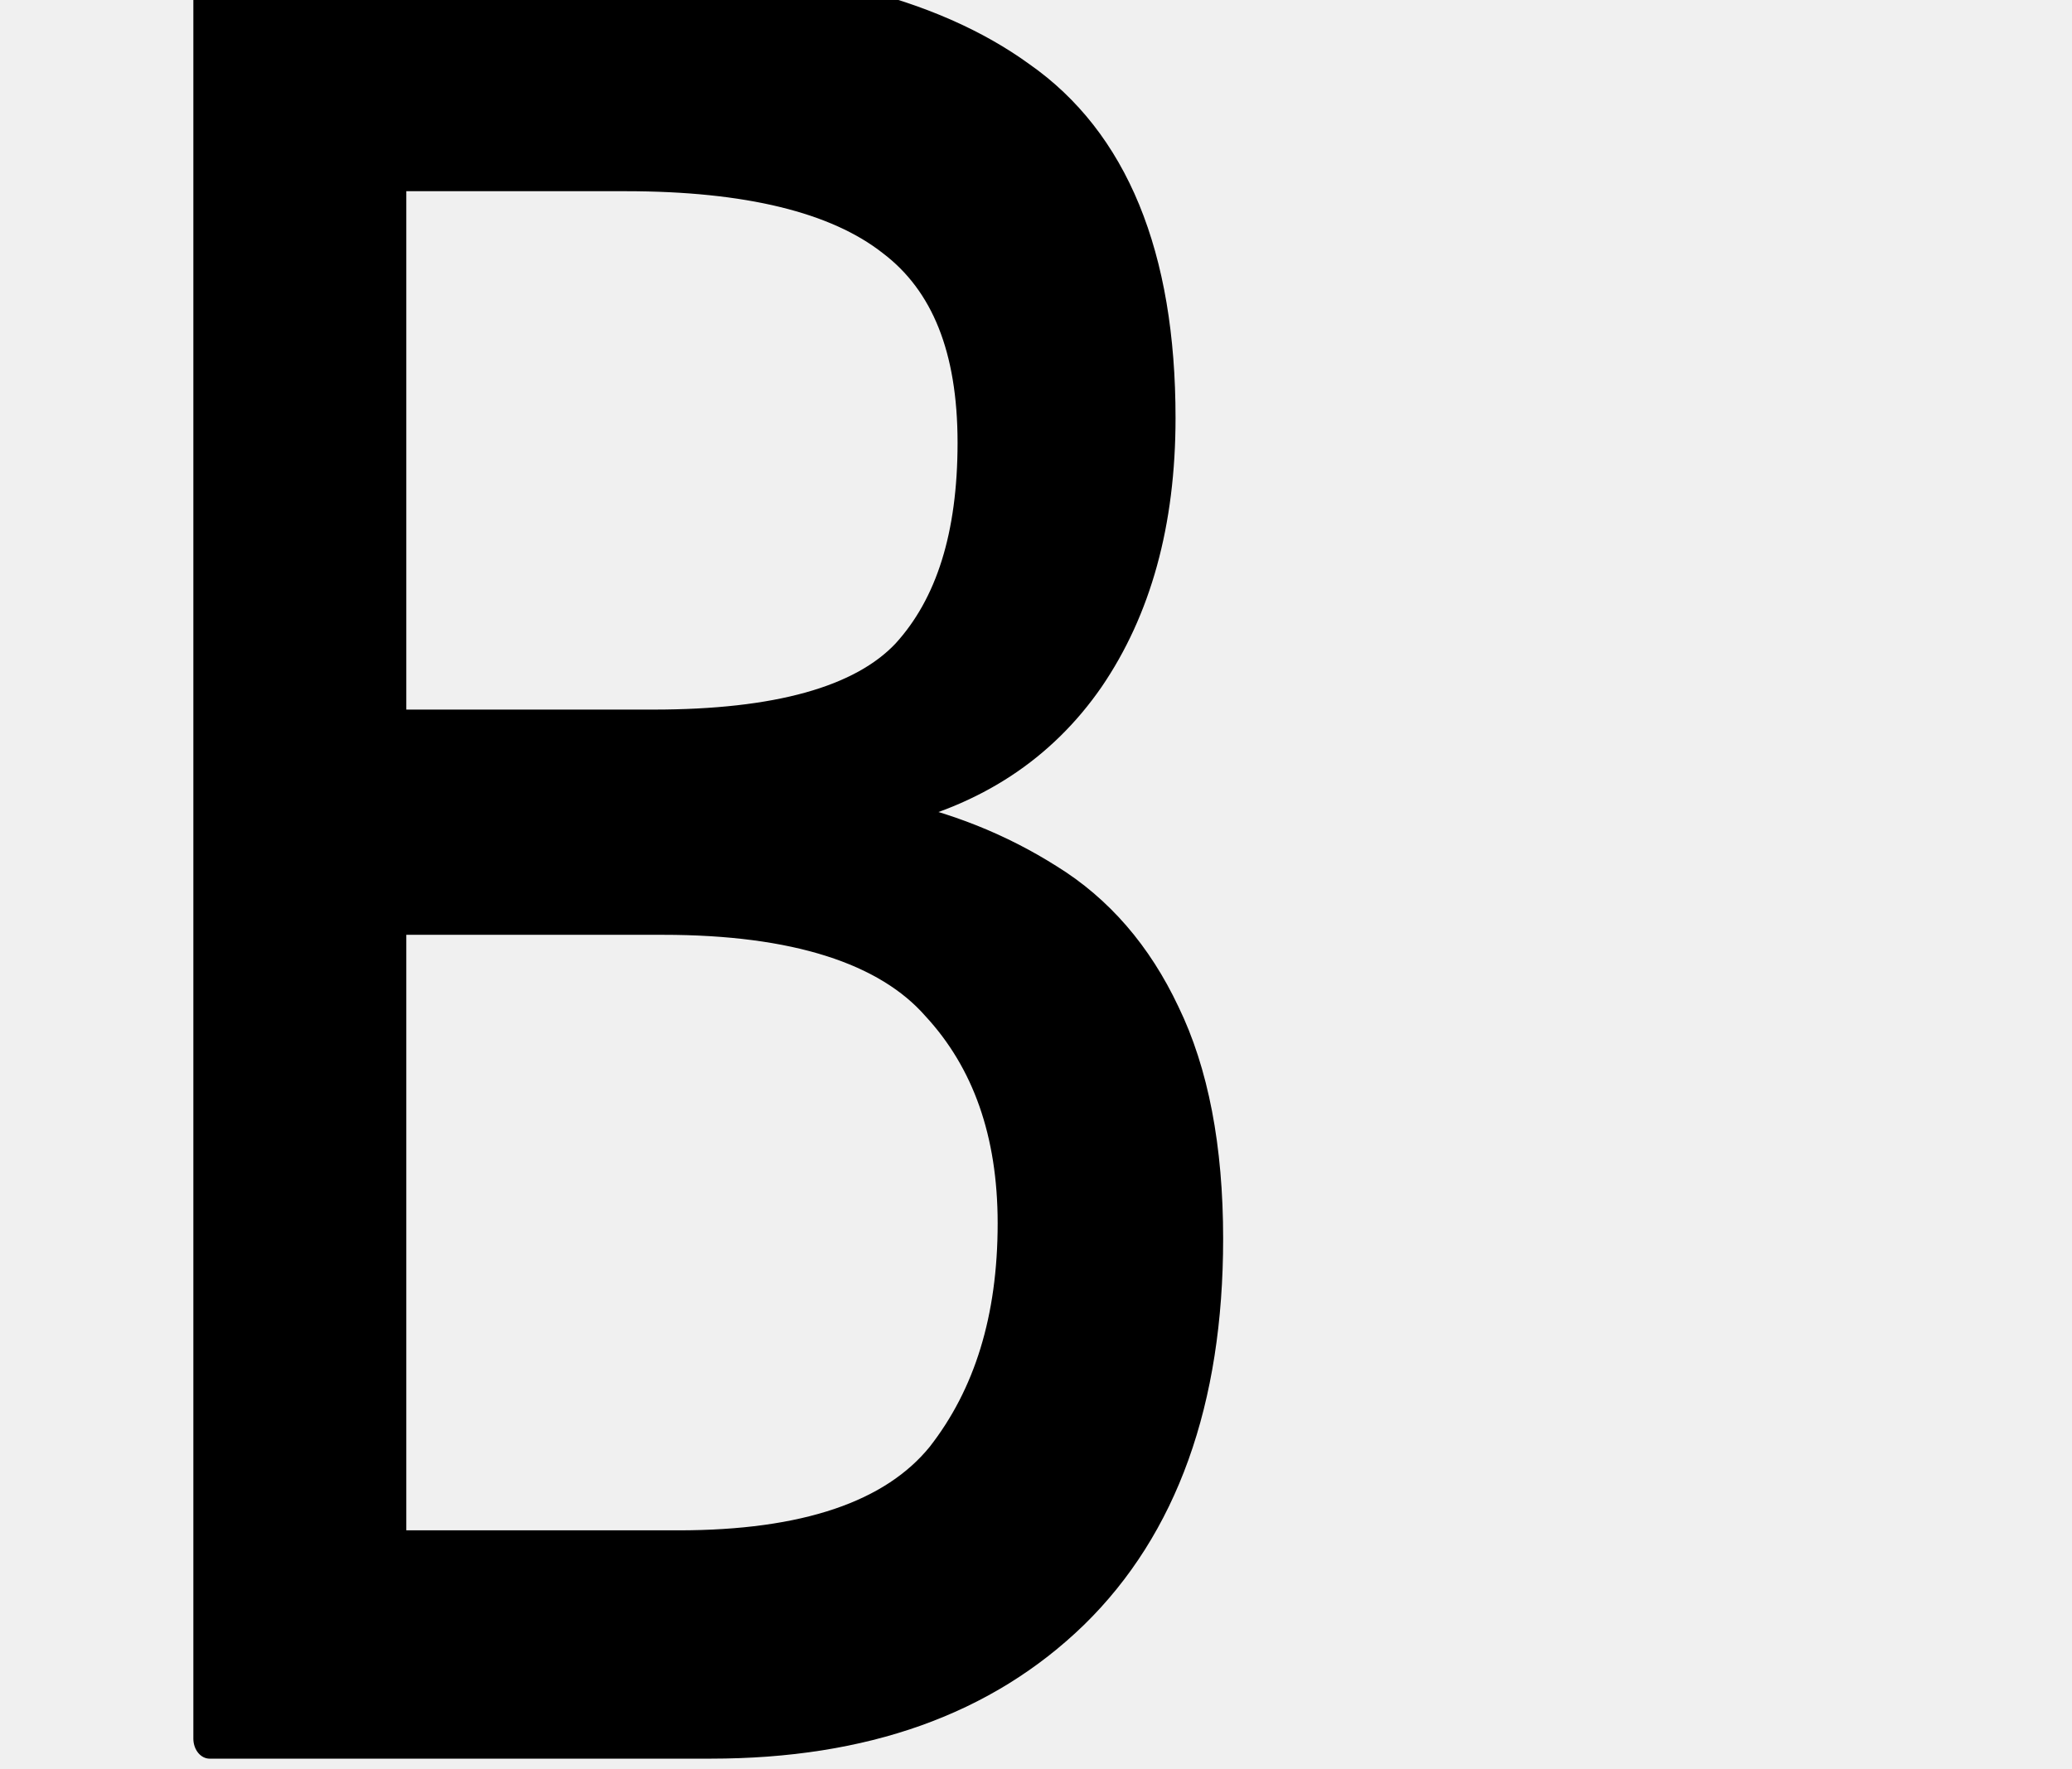
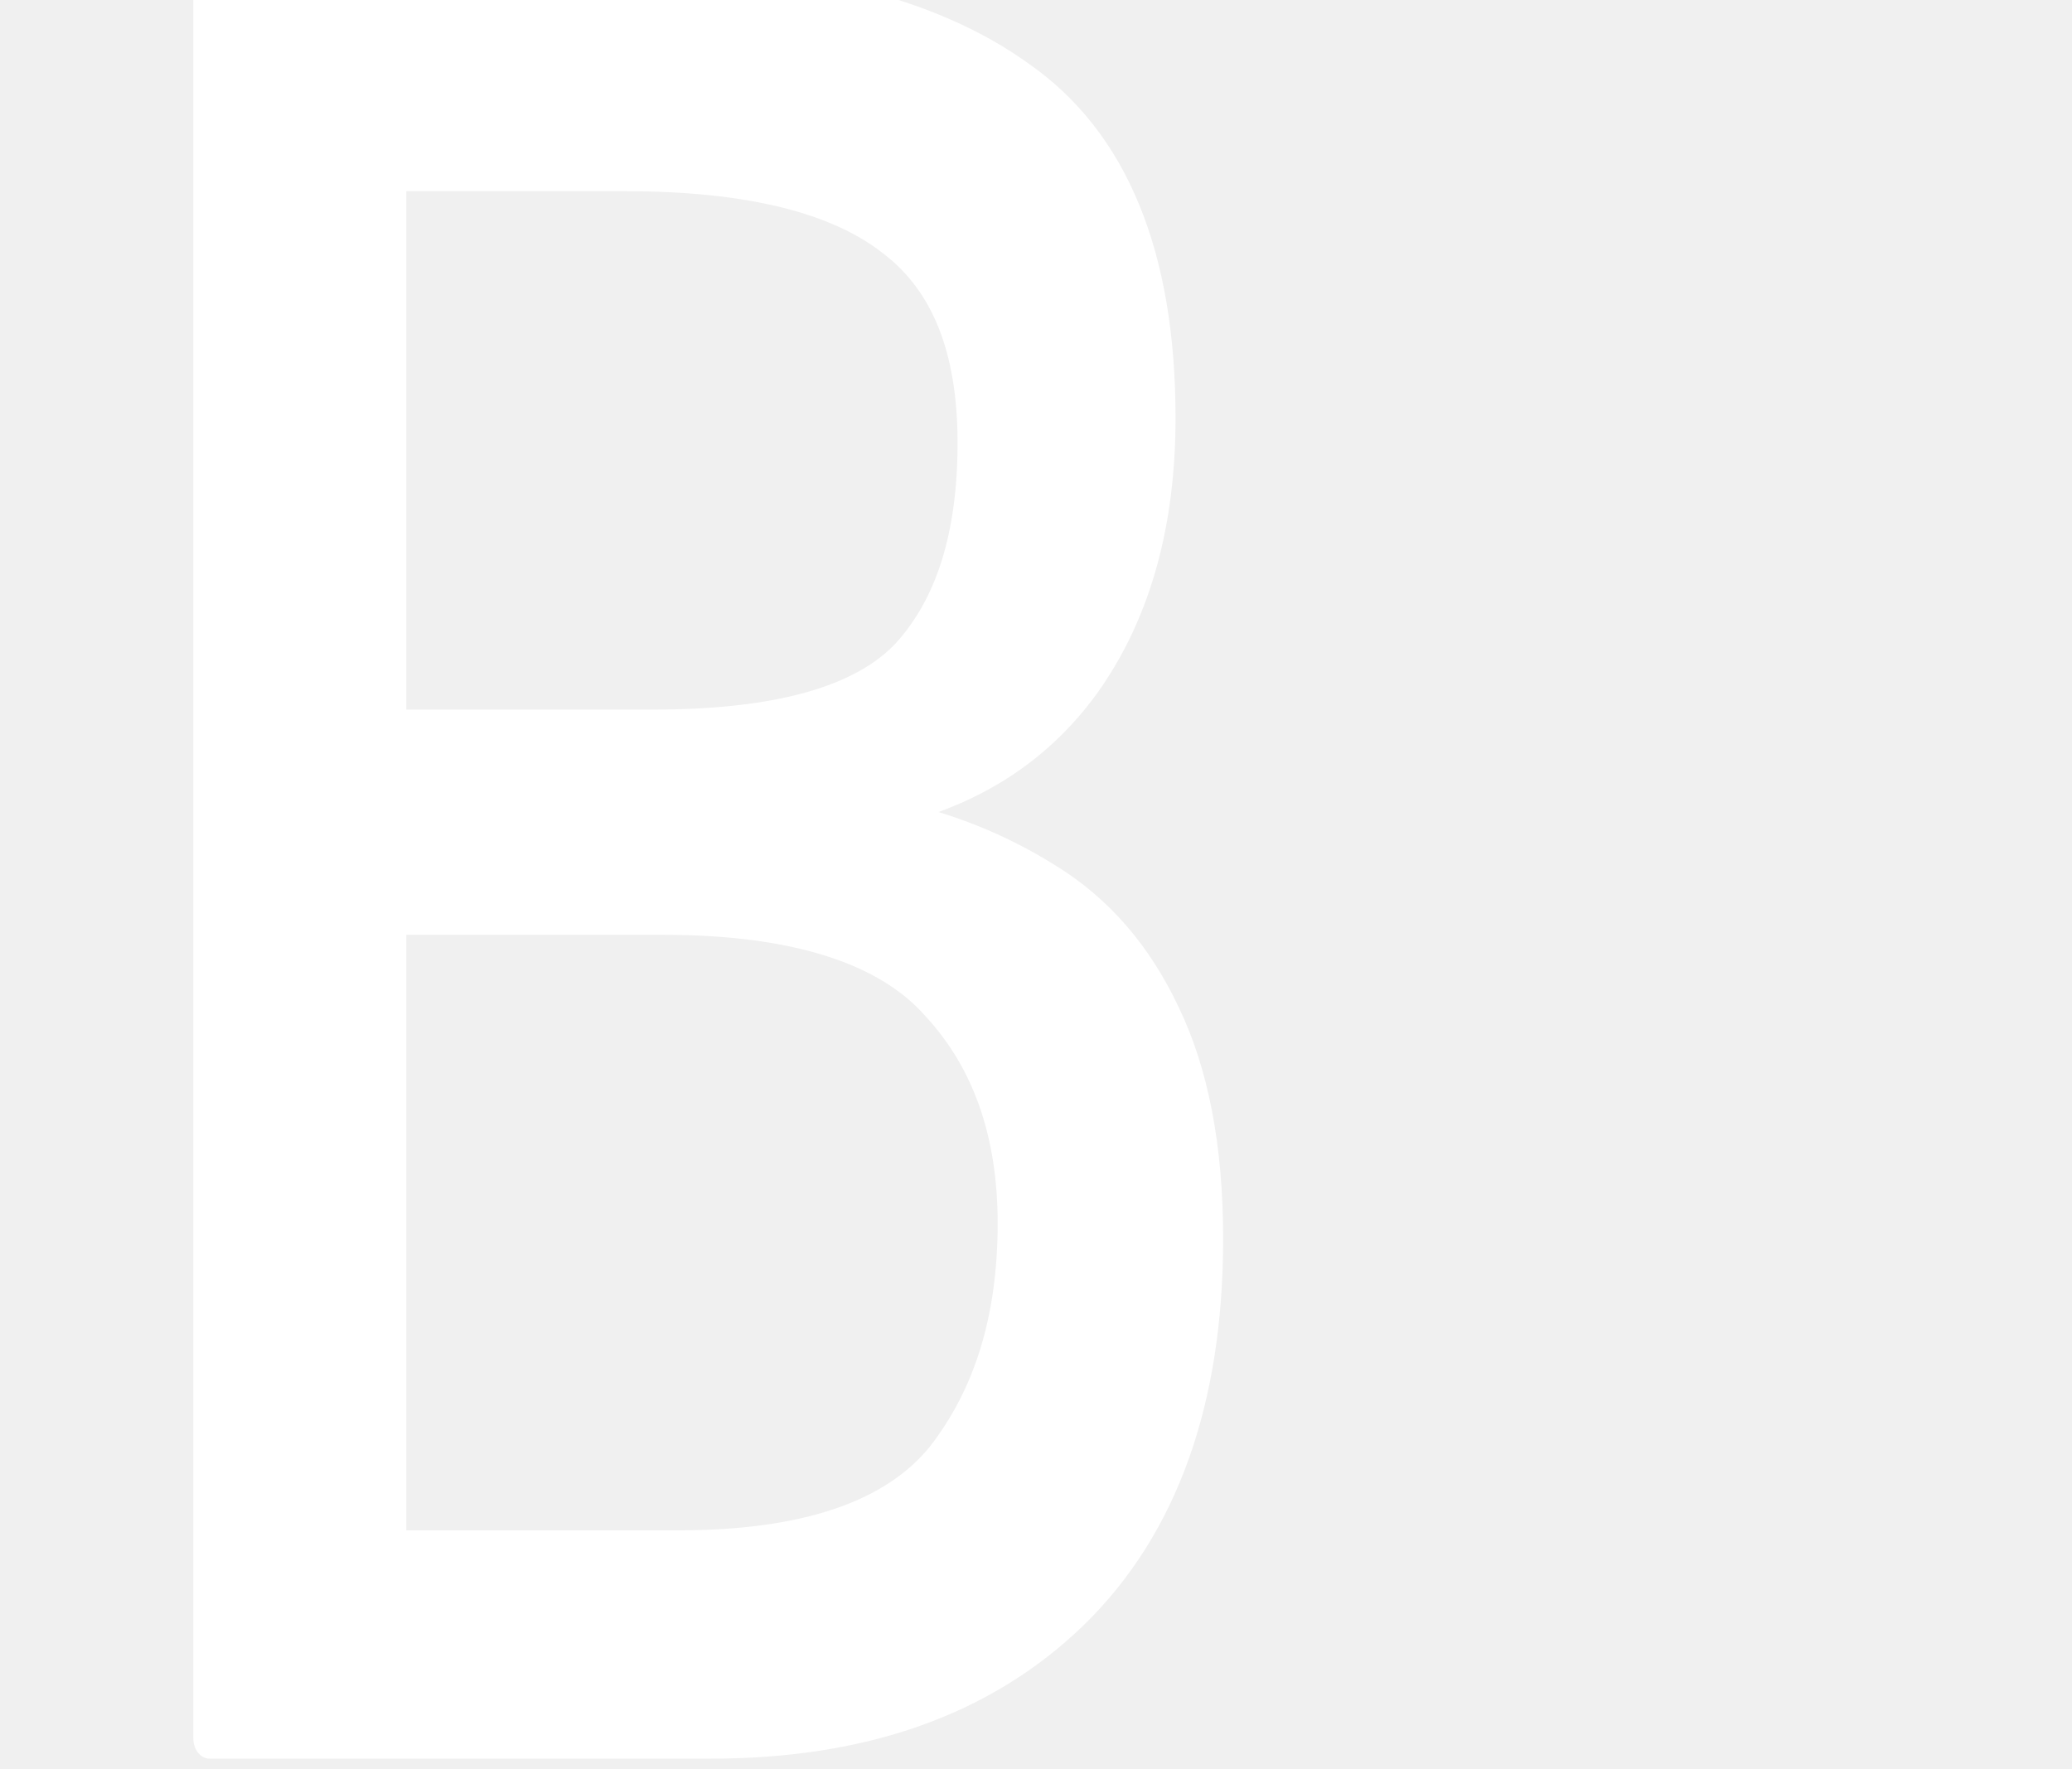
<svg xmlns="http://www.w3.org/2000/svg" width="44" height="37.575" viewBox="0 0 11.642 9.942" version="1.1" id="svg1">
  <defs id="defs1" />
-   <g id="layer1" transform="translate(-0.5291527,-1.379168)">
-     <text xml:space="preserve" style="font-weight:300;font-size:12.447px;font-family:'Sofia Sans Extra Condensed';-inkscape-font-specification:'Sofia Sans Extra Condensed,  Light';text-align:center;writing-mode:lr-tb;direction:ltr;text-anchor:middle;fill:#000000;fill-opacity:1;stroke:#000000;stroke-width:0.203;stroke-linecap:round;stroke-linejoin:round;stroke-dasharray:none;stroke-opacity:1" x="7.185" y="10.047" id="text1" transform="scale(0.9010159,1.109858)">
-       <tspan id="tspan1" style="font-style:normal;font-variant:normal;font-weight:normal;font-stretch:normal;font-family:'Ubuntu Mono';-inkscape-font-specification:'Ubuntu Mono';fill:#000000;fill-opacity:1;stroke:#000000;stroke-width:0.203;stroke-dasharray:none;stroke-opacity:1" x="7.185" y="10.047">MB</tspan>
+   <g id="layer1" transform="translate(-0.5291531,-1.379168)" style="fill:#ffffff;fill-opacity:1;stroke:#ffffff;stroke-opacity:1">
+     <text xml:space="preserve" style="font-weight:300;font-size:12.447px;font-family:'Sofia Sans Extra Condensed';-inkscape-font-specification:'Sofia Sans Extra Condensed,  Light';text-align:center;writing-mode:lr-tb;direction:ltr;text-anchor:middle;fill:#ffffff;fill-opacity:1;stroke:#ffffff;stroke-width:0.203;stroke-linecap:round;stroke-linejoin:round;stroke-dasharray:none;stroke-opacity:1" x="7.185" y="10.047" id="text1" transform="scale(0.9010159,1.109858)">
+       <tspan id="tspan1" style="font-style:normal;font-variant:normal;font-weight:normal;font-stretch:normal;font-family:'Ubuntu Mono';-inkscape-font-specification:'Ubuntu Mono';fill:#ffffff;fill-opacity:1;stroke:#ffffff;stroke-width:0.203;stroke-dasharray:none;stroke-opacity:1" x="7.185" y="10.047">MB</tspan>
    </text>
  </g>
</svg>
